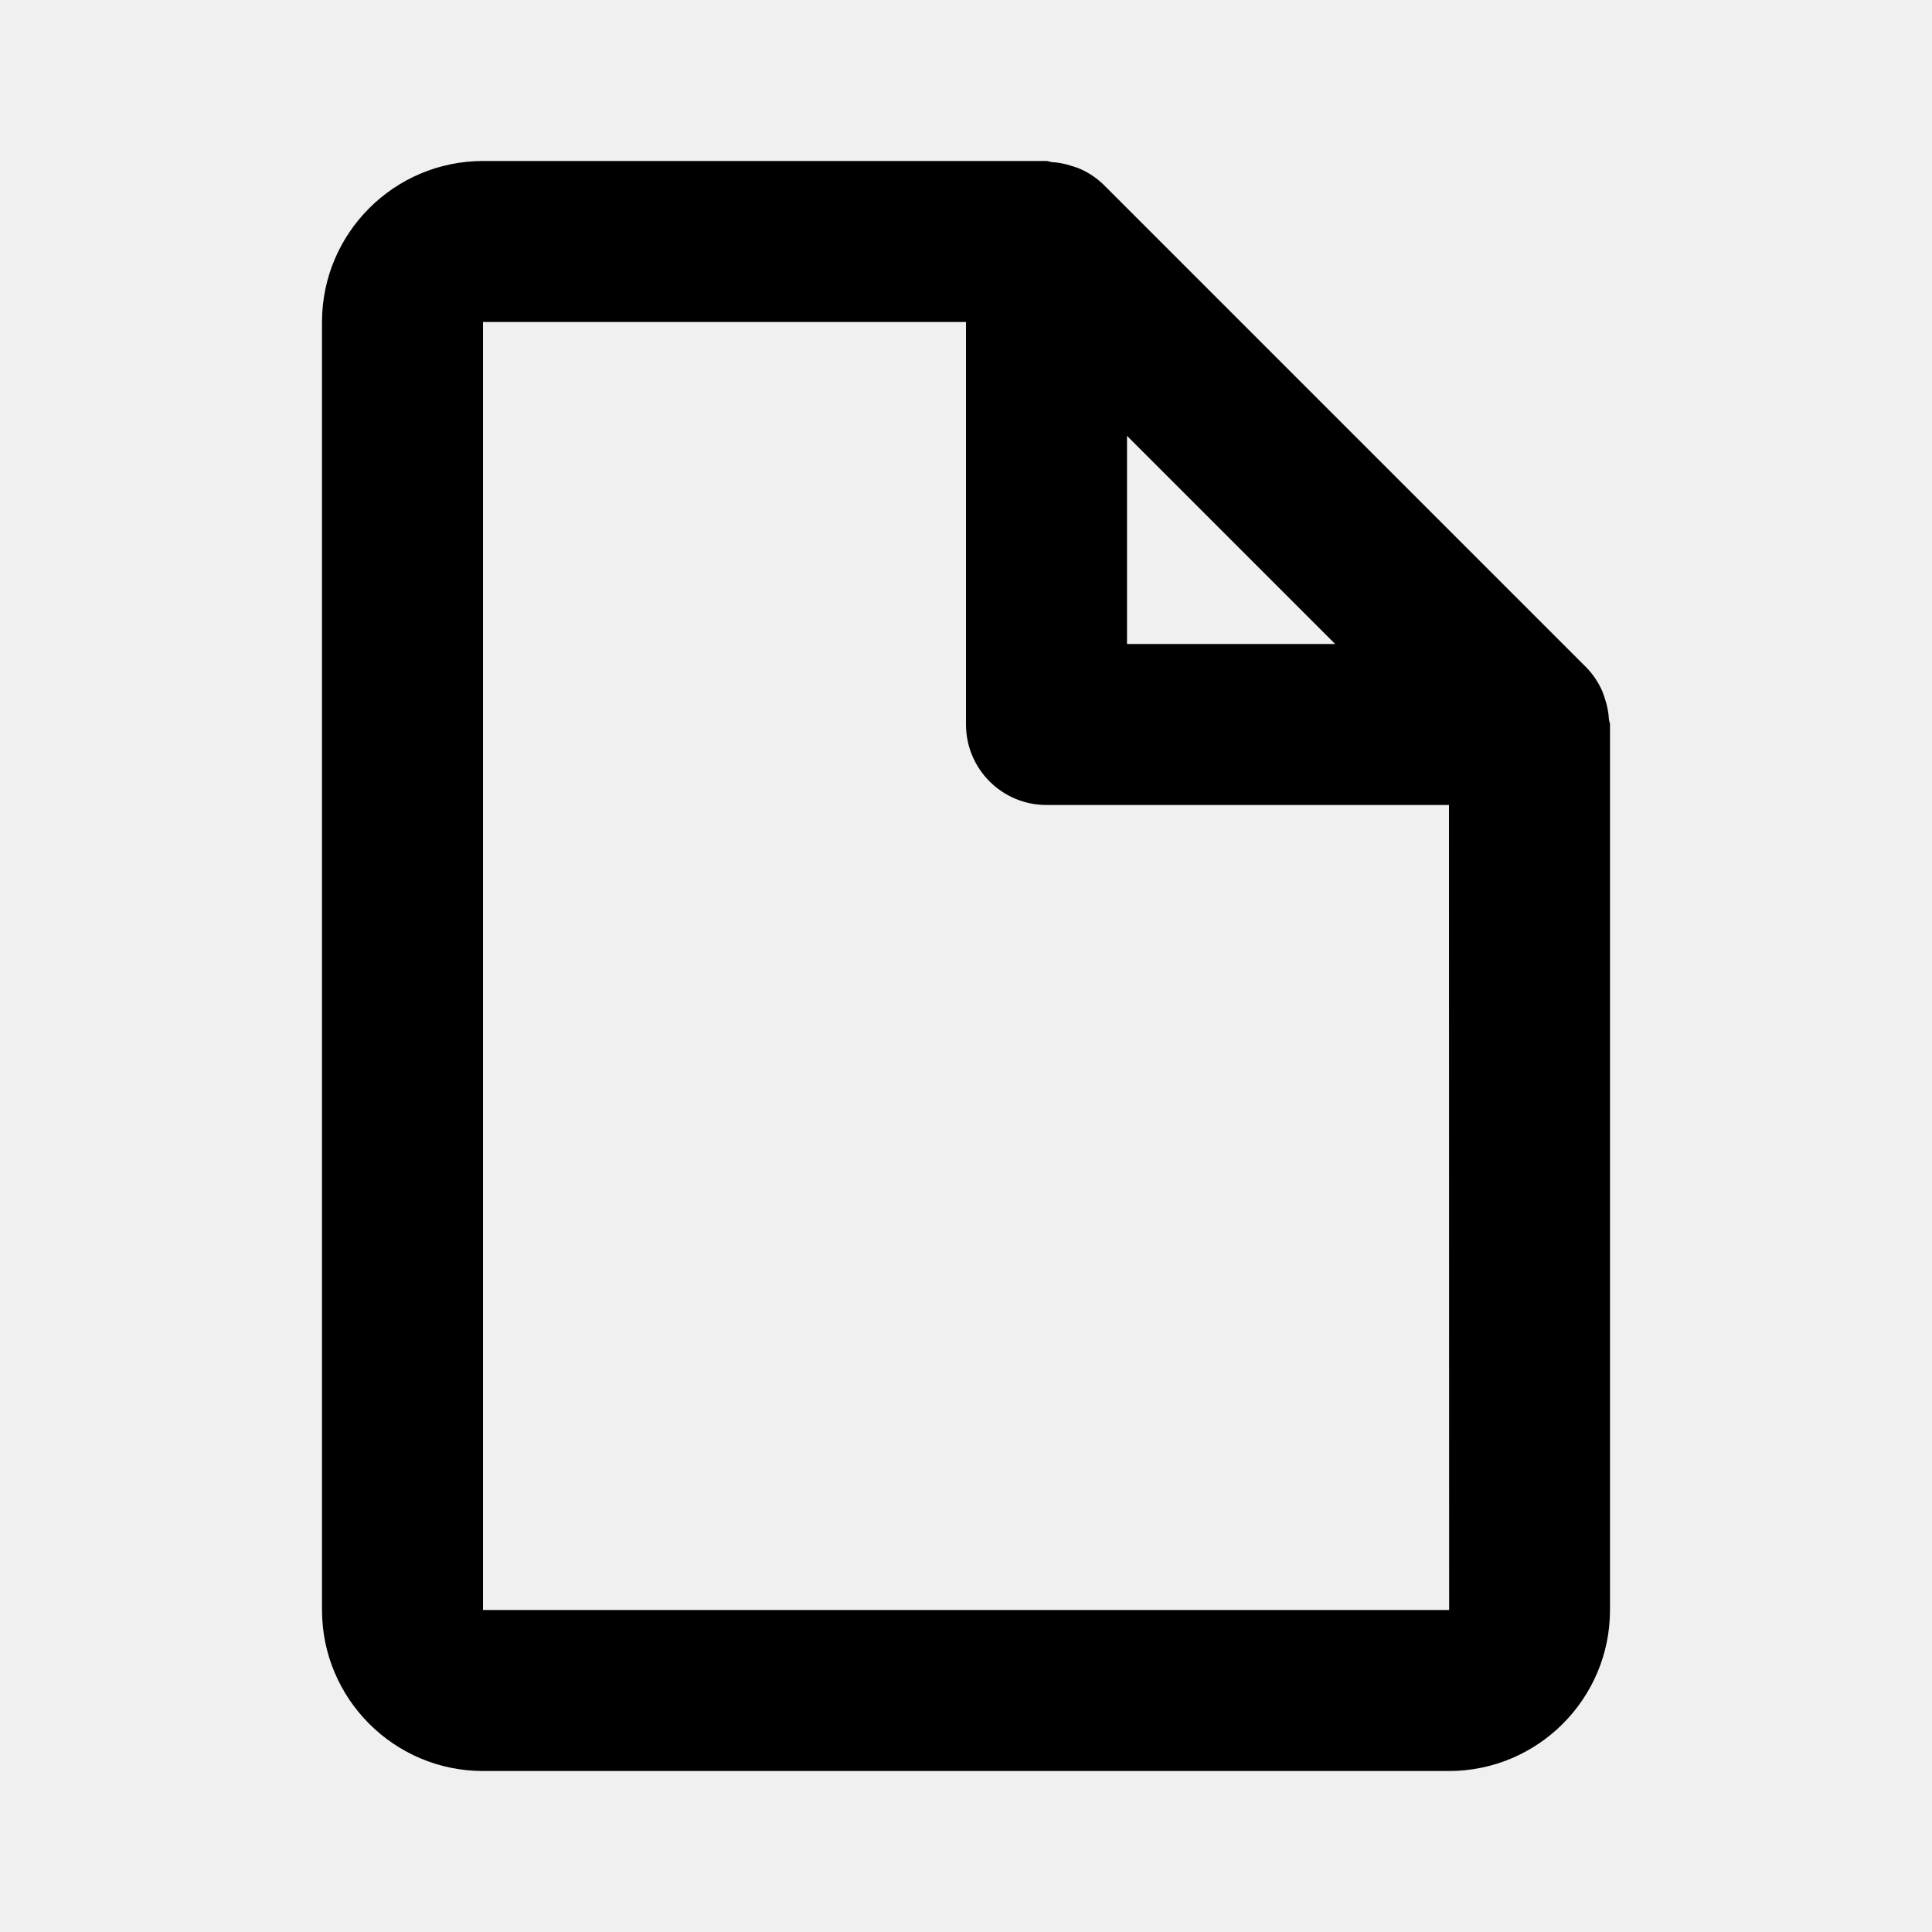
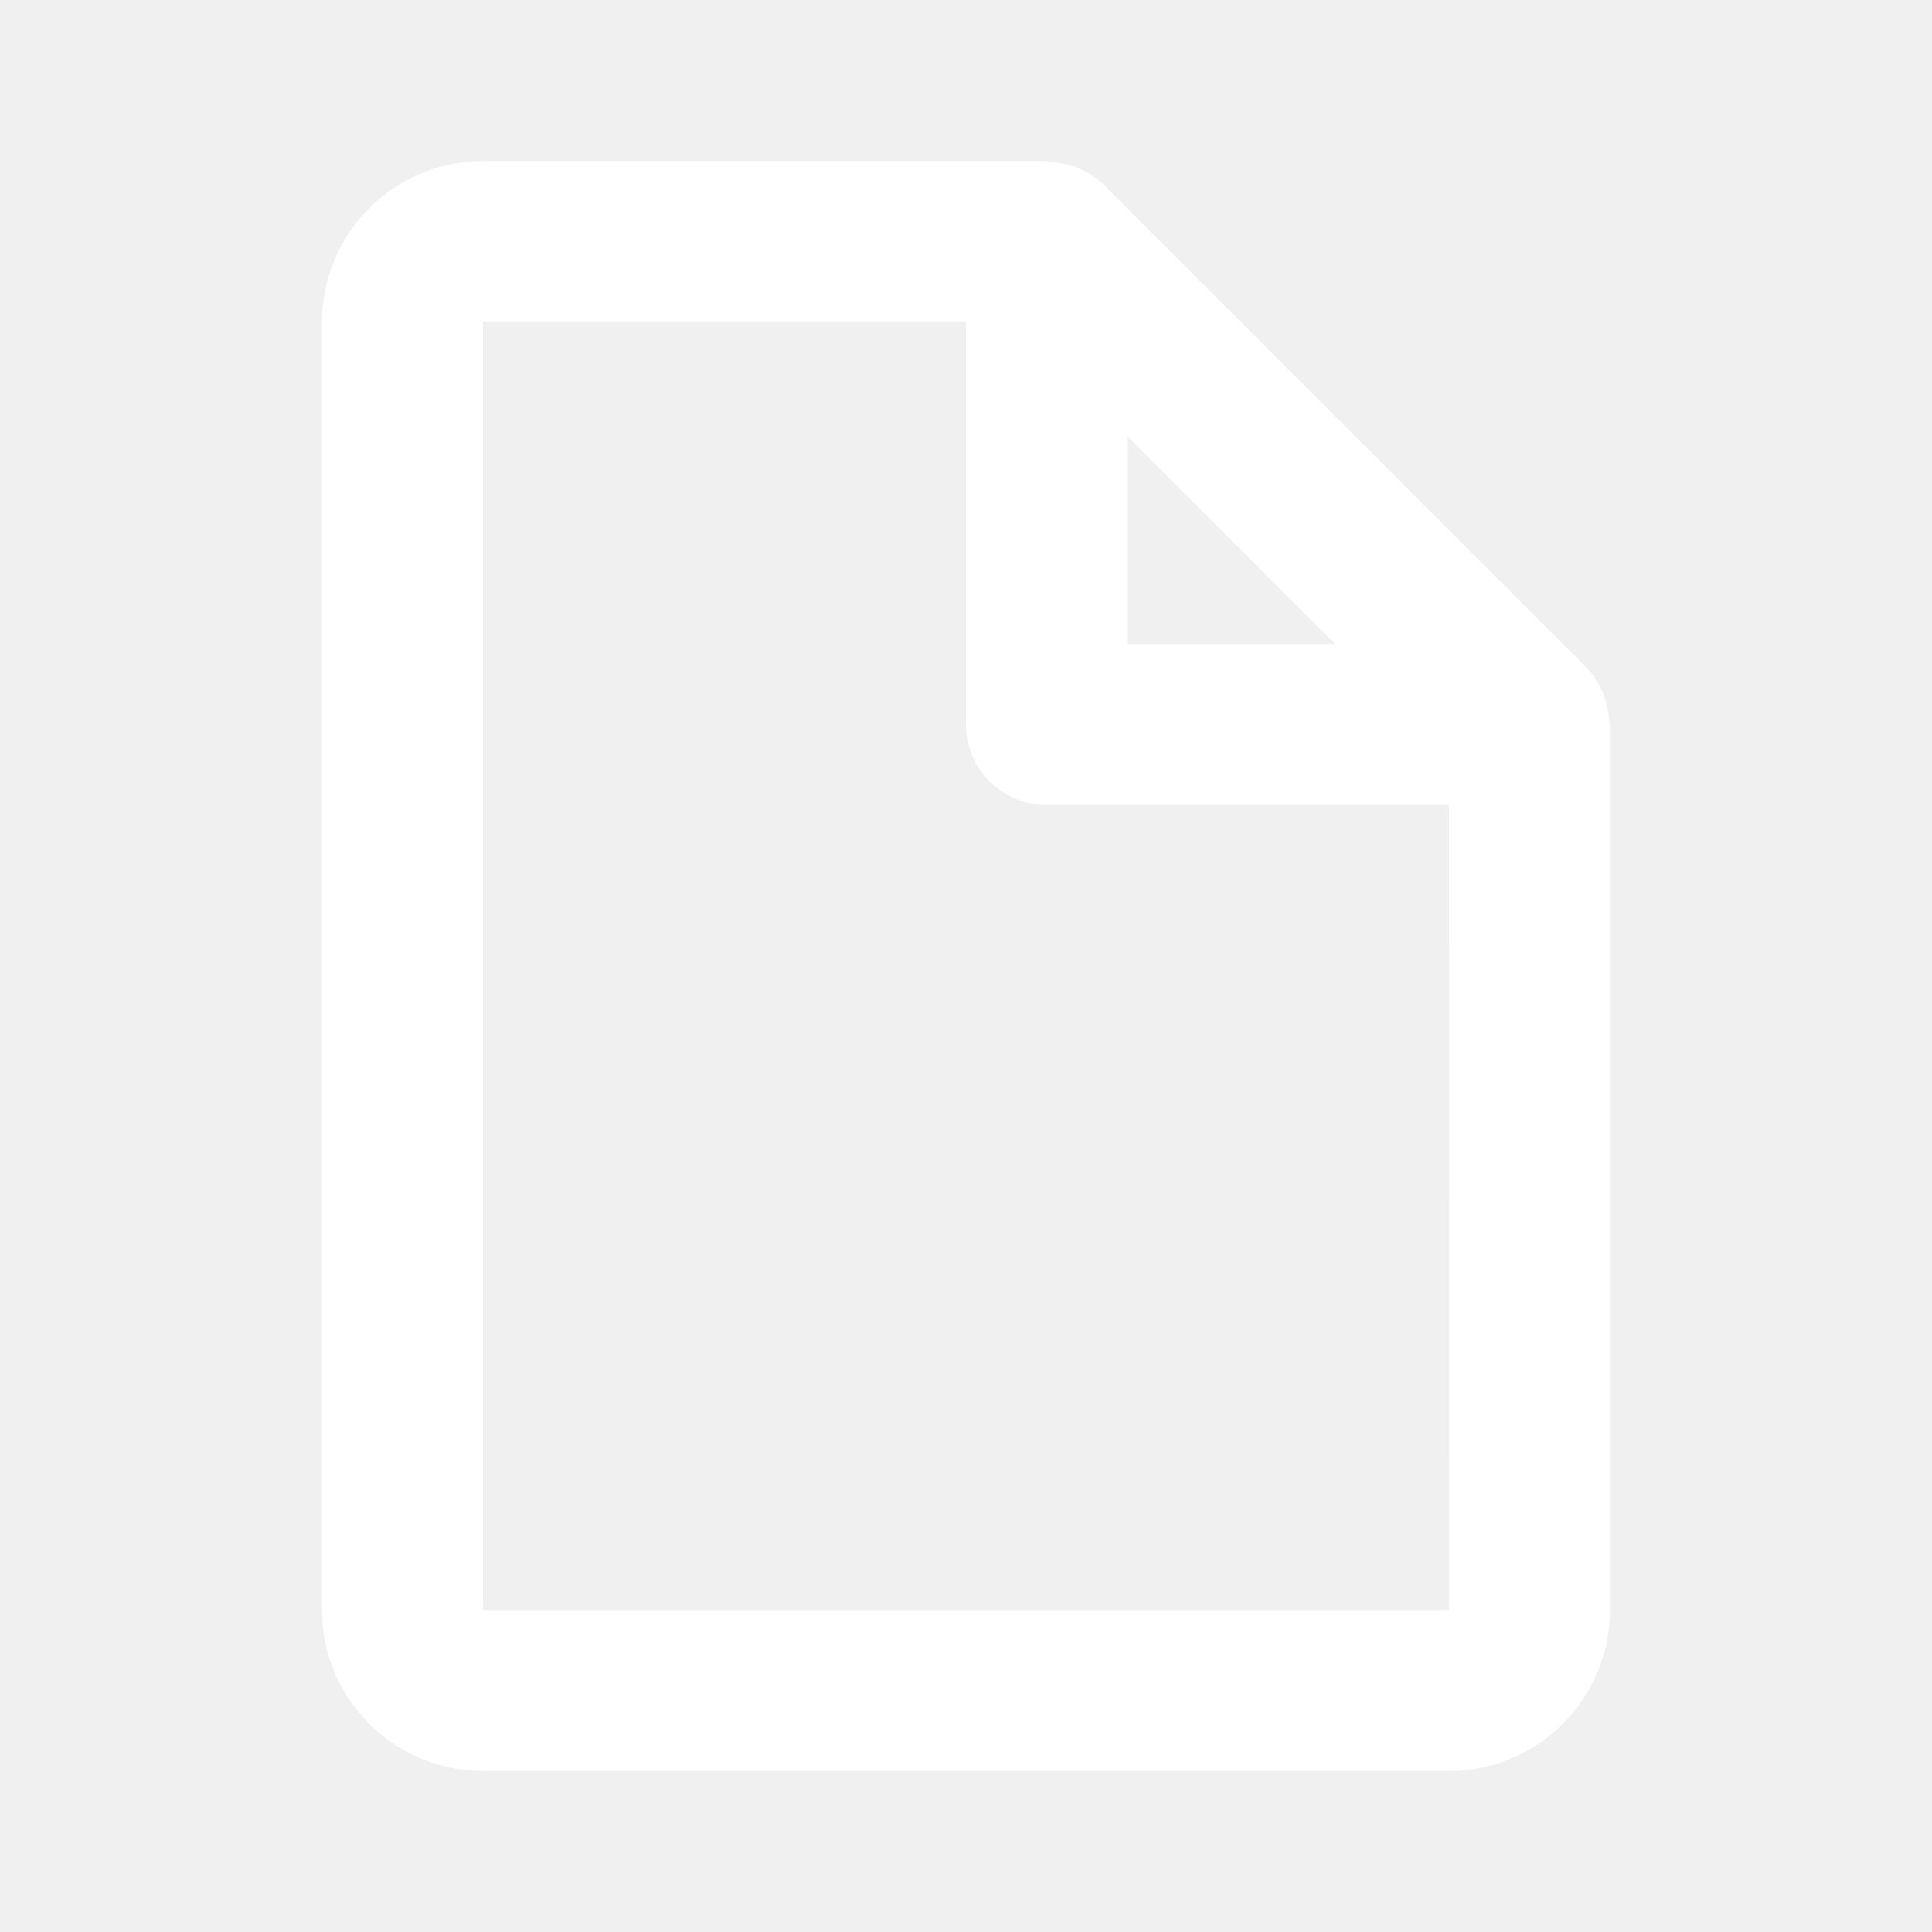
- <svg xmlns="http://www.w3.org/2000/svg" width="24" height="24" viewBox="0 0 24 24" style="fill: rgba(0, 0, 0, 1);transform: ;msFilter:;">
+ <svg xmlns="http://www.w3.org/2000/svg" width="24" height="24" viewBox="0 0 24 24" style="fill: #fff;transform: ;msFilter:;">
  <path d="M19.937 8.68c-.011-.032-.02-.063-.033-.094a.997.997 0 0 0-.196-.293l-6-6a.997.997 0 0 0-.293-.196c-.03-.014-.062-.022-.094-.033a.991.991 0 0 0-.259-.051C13.04 2.011 13.021 2 13 2H6c-1.103 0-2 .897-2 2v16c0 1.103.897 2 2 2h12c1.103 0 2-.897 2-2V9c0-.021-.011-.04-.013-.062a.99.99 0 0 0-.05-.258zM16.586 8H14V5.414L16.586 8zM6 20V4h6v5a1 1 0 0 0 1 1h5l.002 10H6z" />
</svg>
